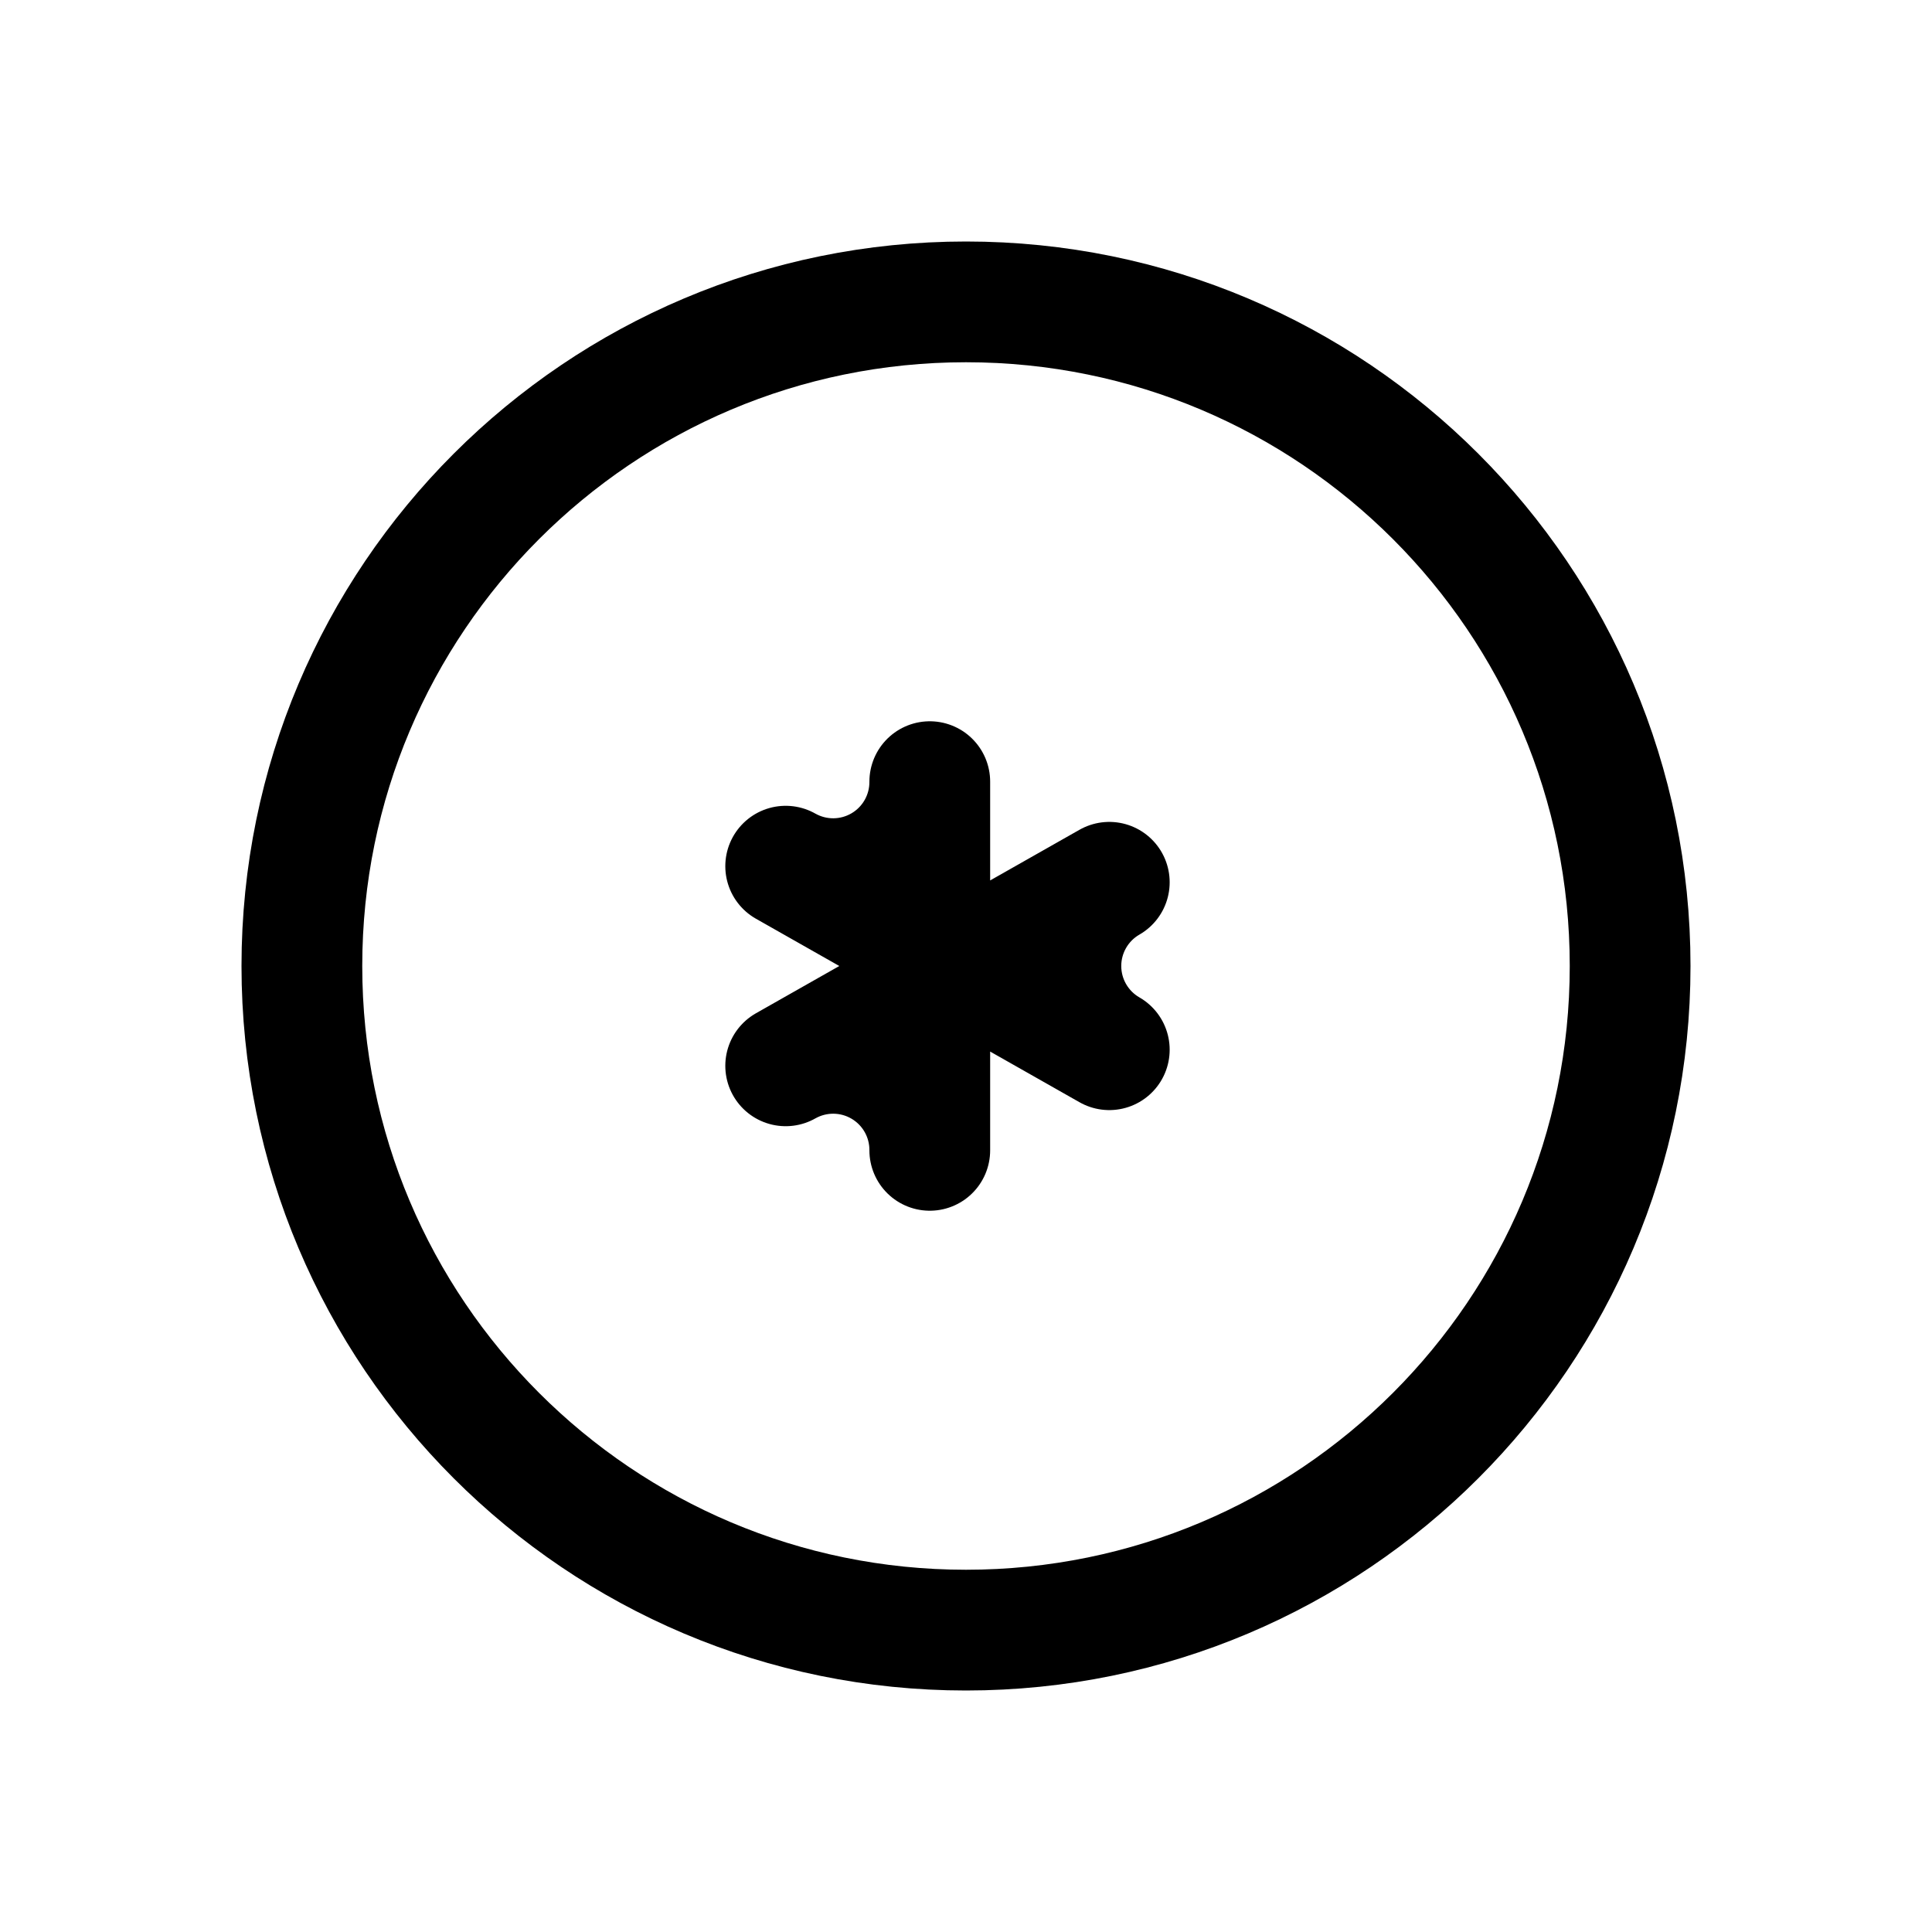
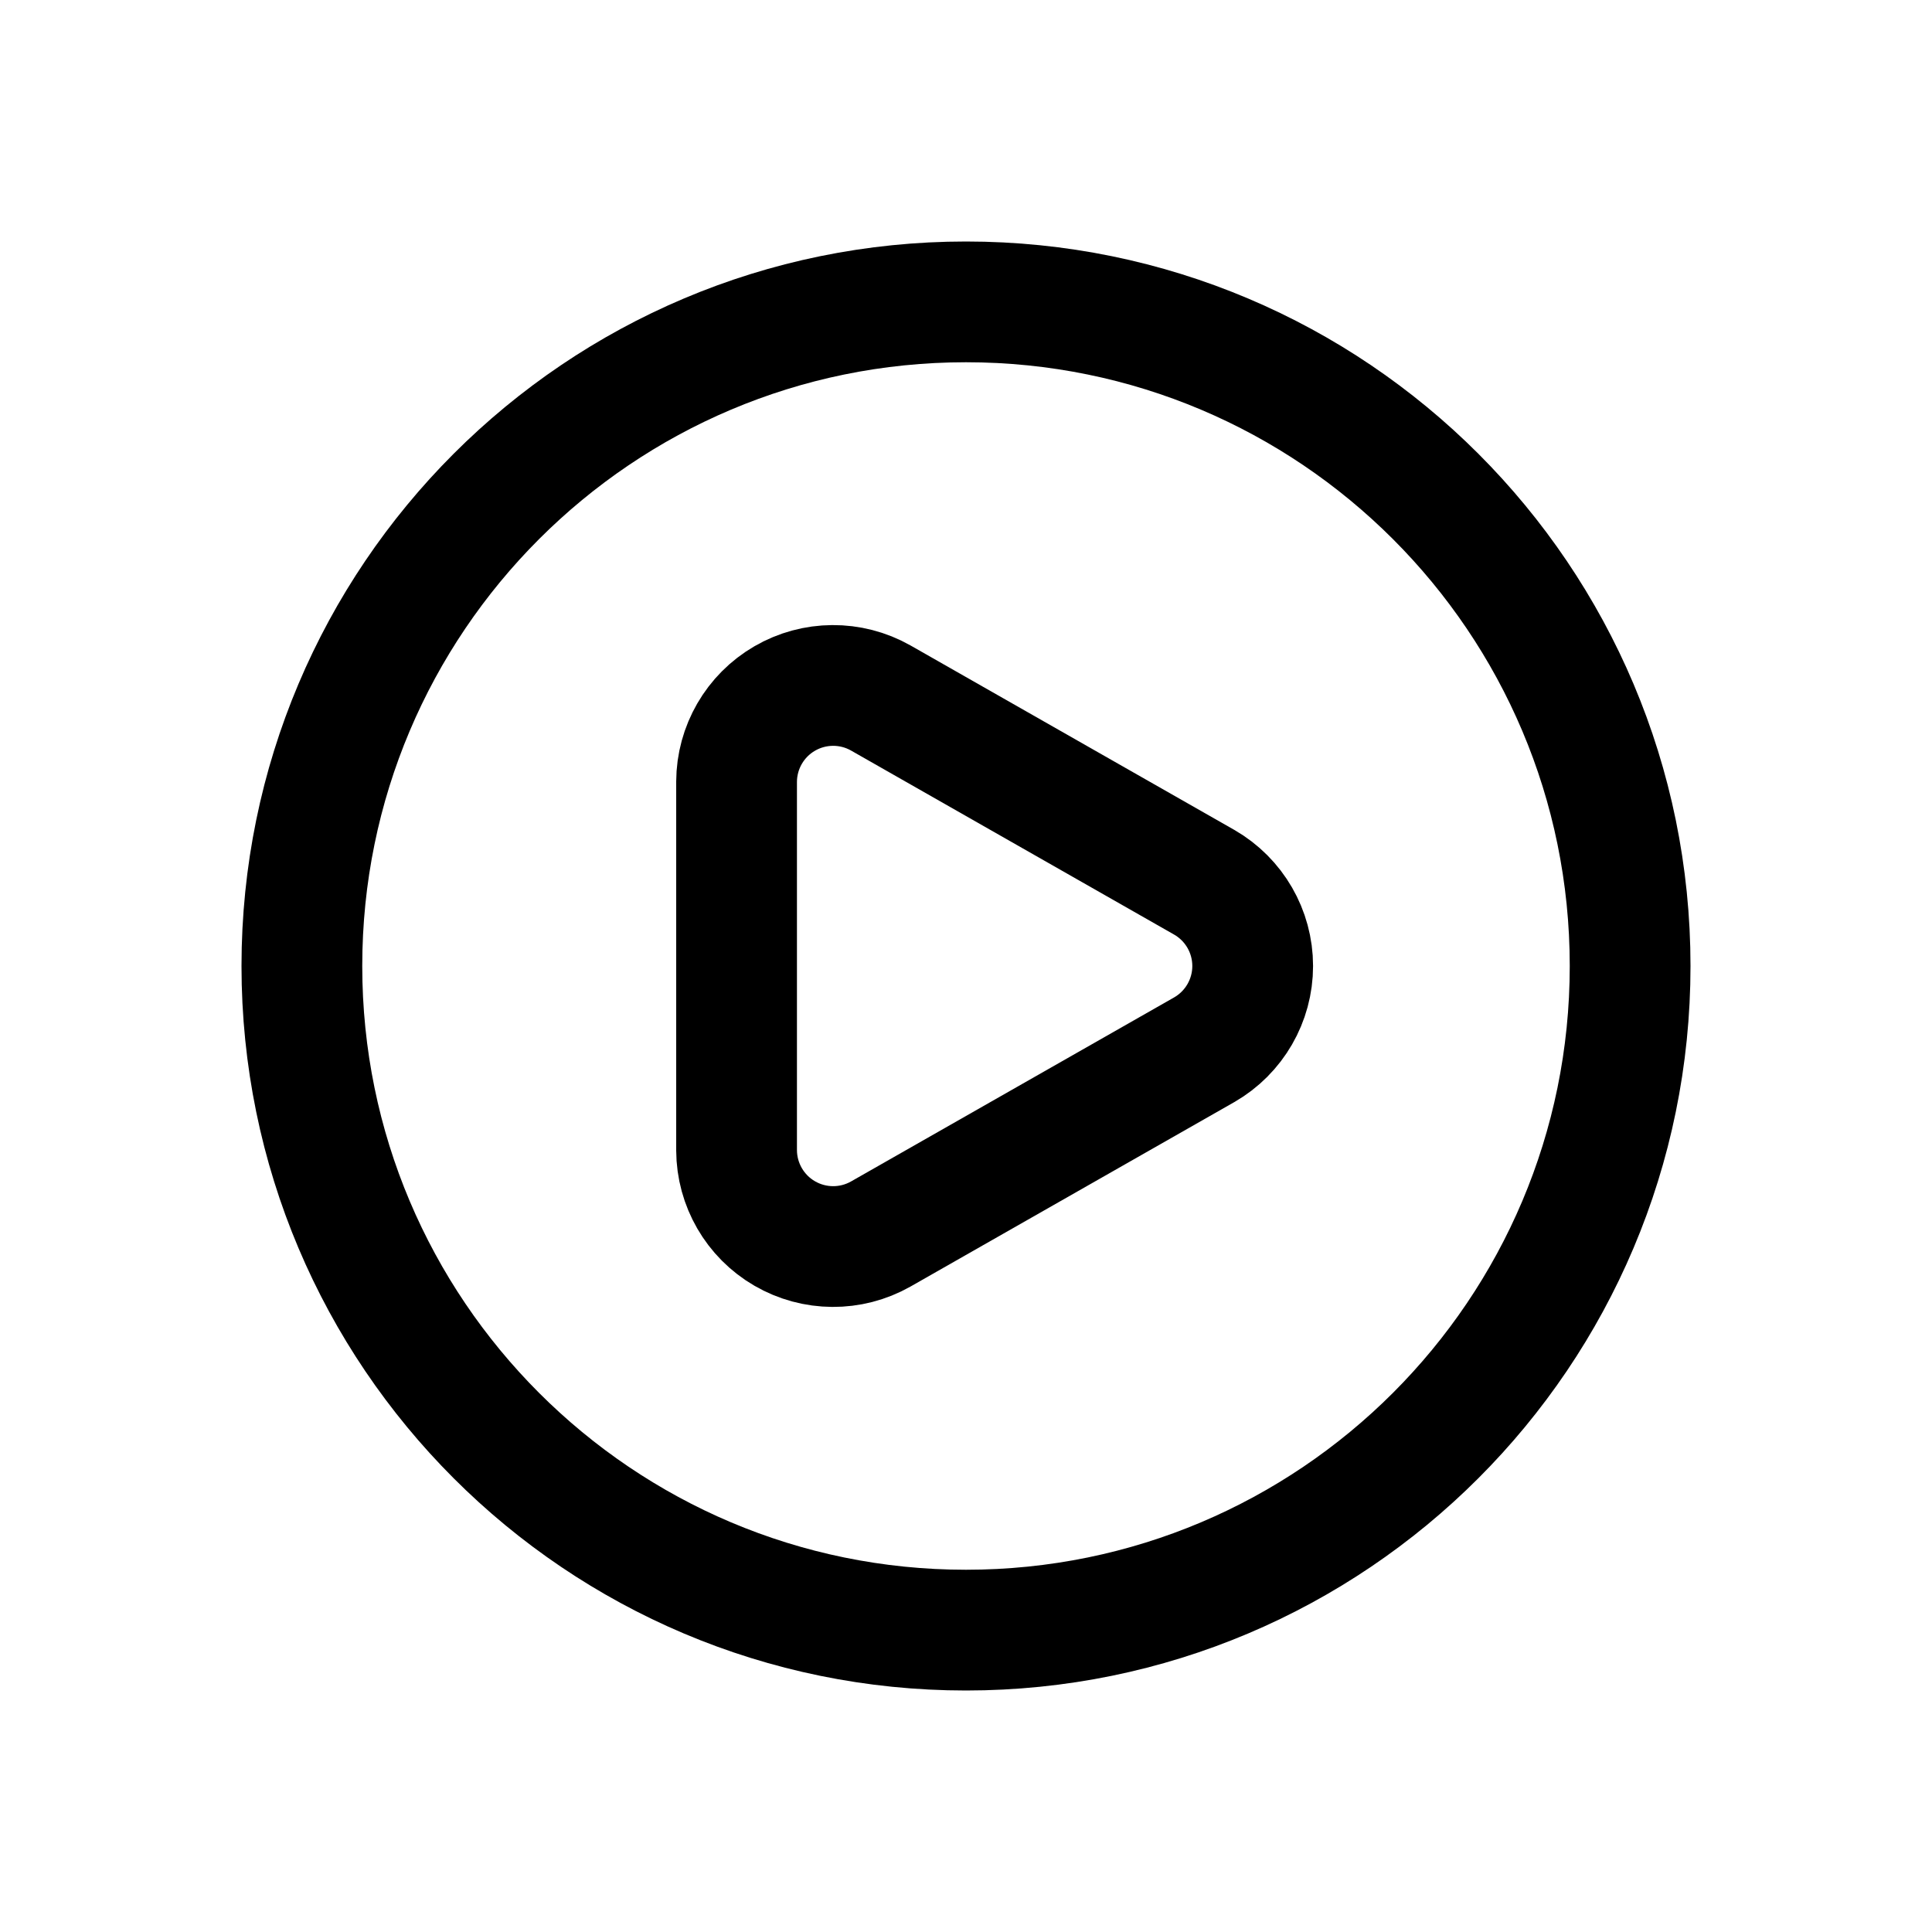
<svg xmlns="http://www.w3.org/2000/svg" viewBox="0 0 24 24" fill="none" stroke="currentColor" stroke-width="1.5" stroke-linecap="round" stroke-linejoin="round">
  <circle cx="12" cy="12" r="8.25" />
-   <path d="M9.76 10.76L13.78 13.04A1.2 1.2 0 0 1 13.78 10.96L9.76 13.24A1.2 1.2 0 0 1 11.55 14.29L11.55 9.71A1.2 1.2 0 0 1 9.76 10.76Z" />
+   <path d="M10.94 8.67L14.96 10.96A1.2 1.2 0 0 1 14.96 13.04L10.94 15.33A1.2 1.2 0 0 1 9.15 14.29L9.15 9.71A1.2 1.2 0 0 1 10.94 8.67Z" />
</svg>
